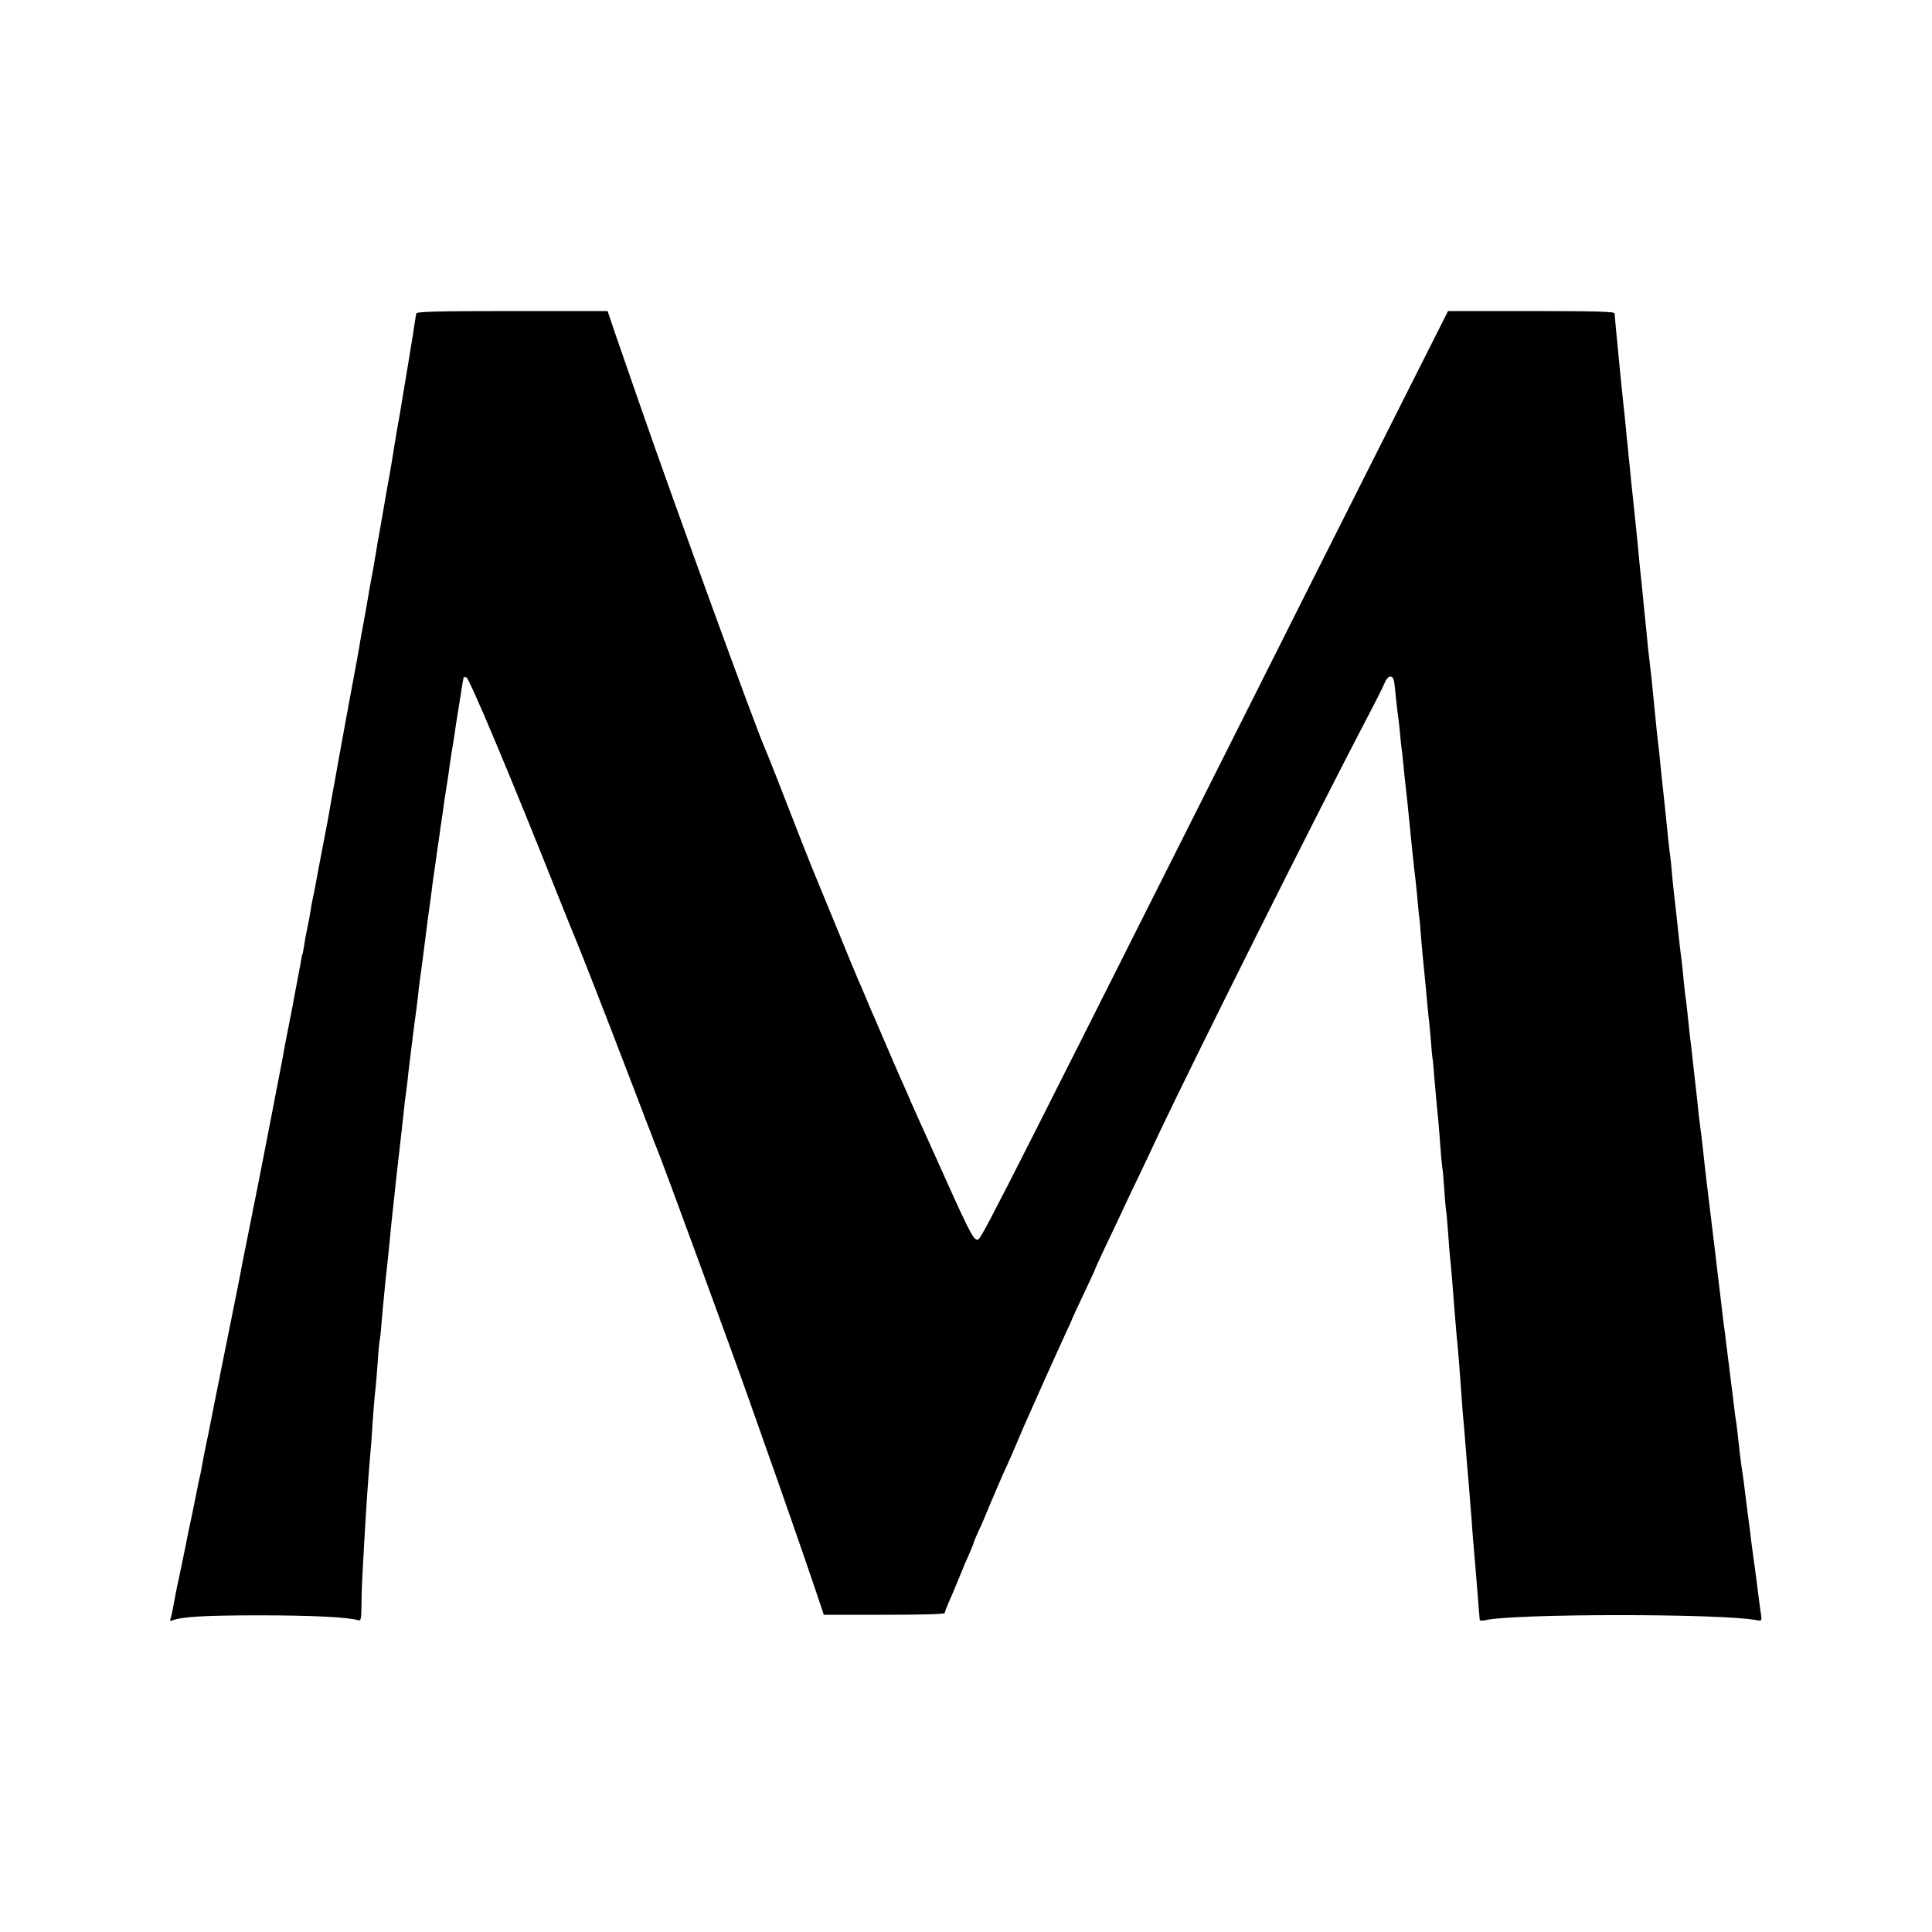
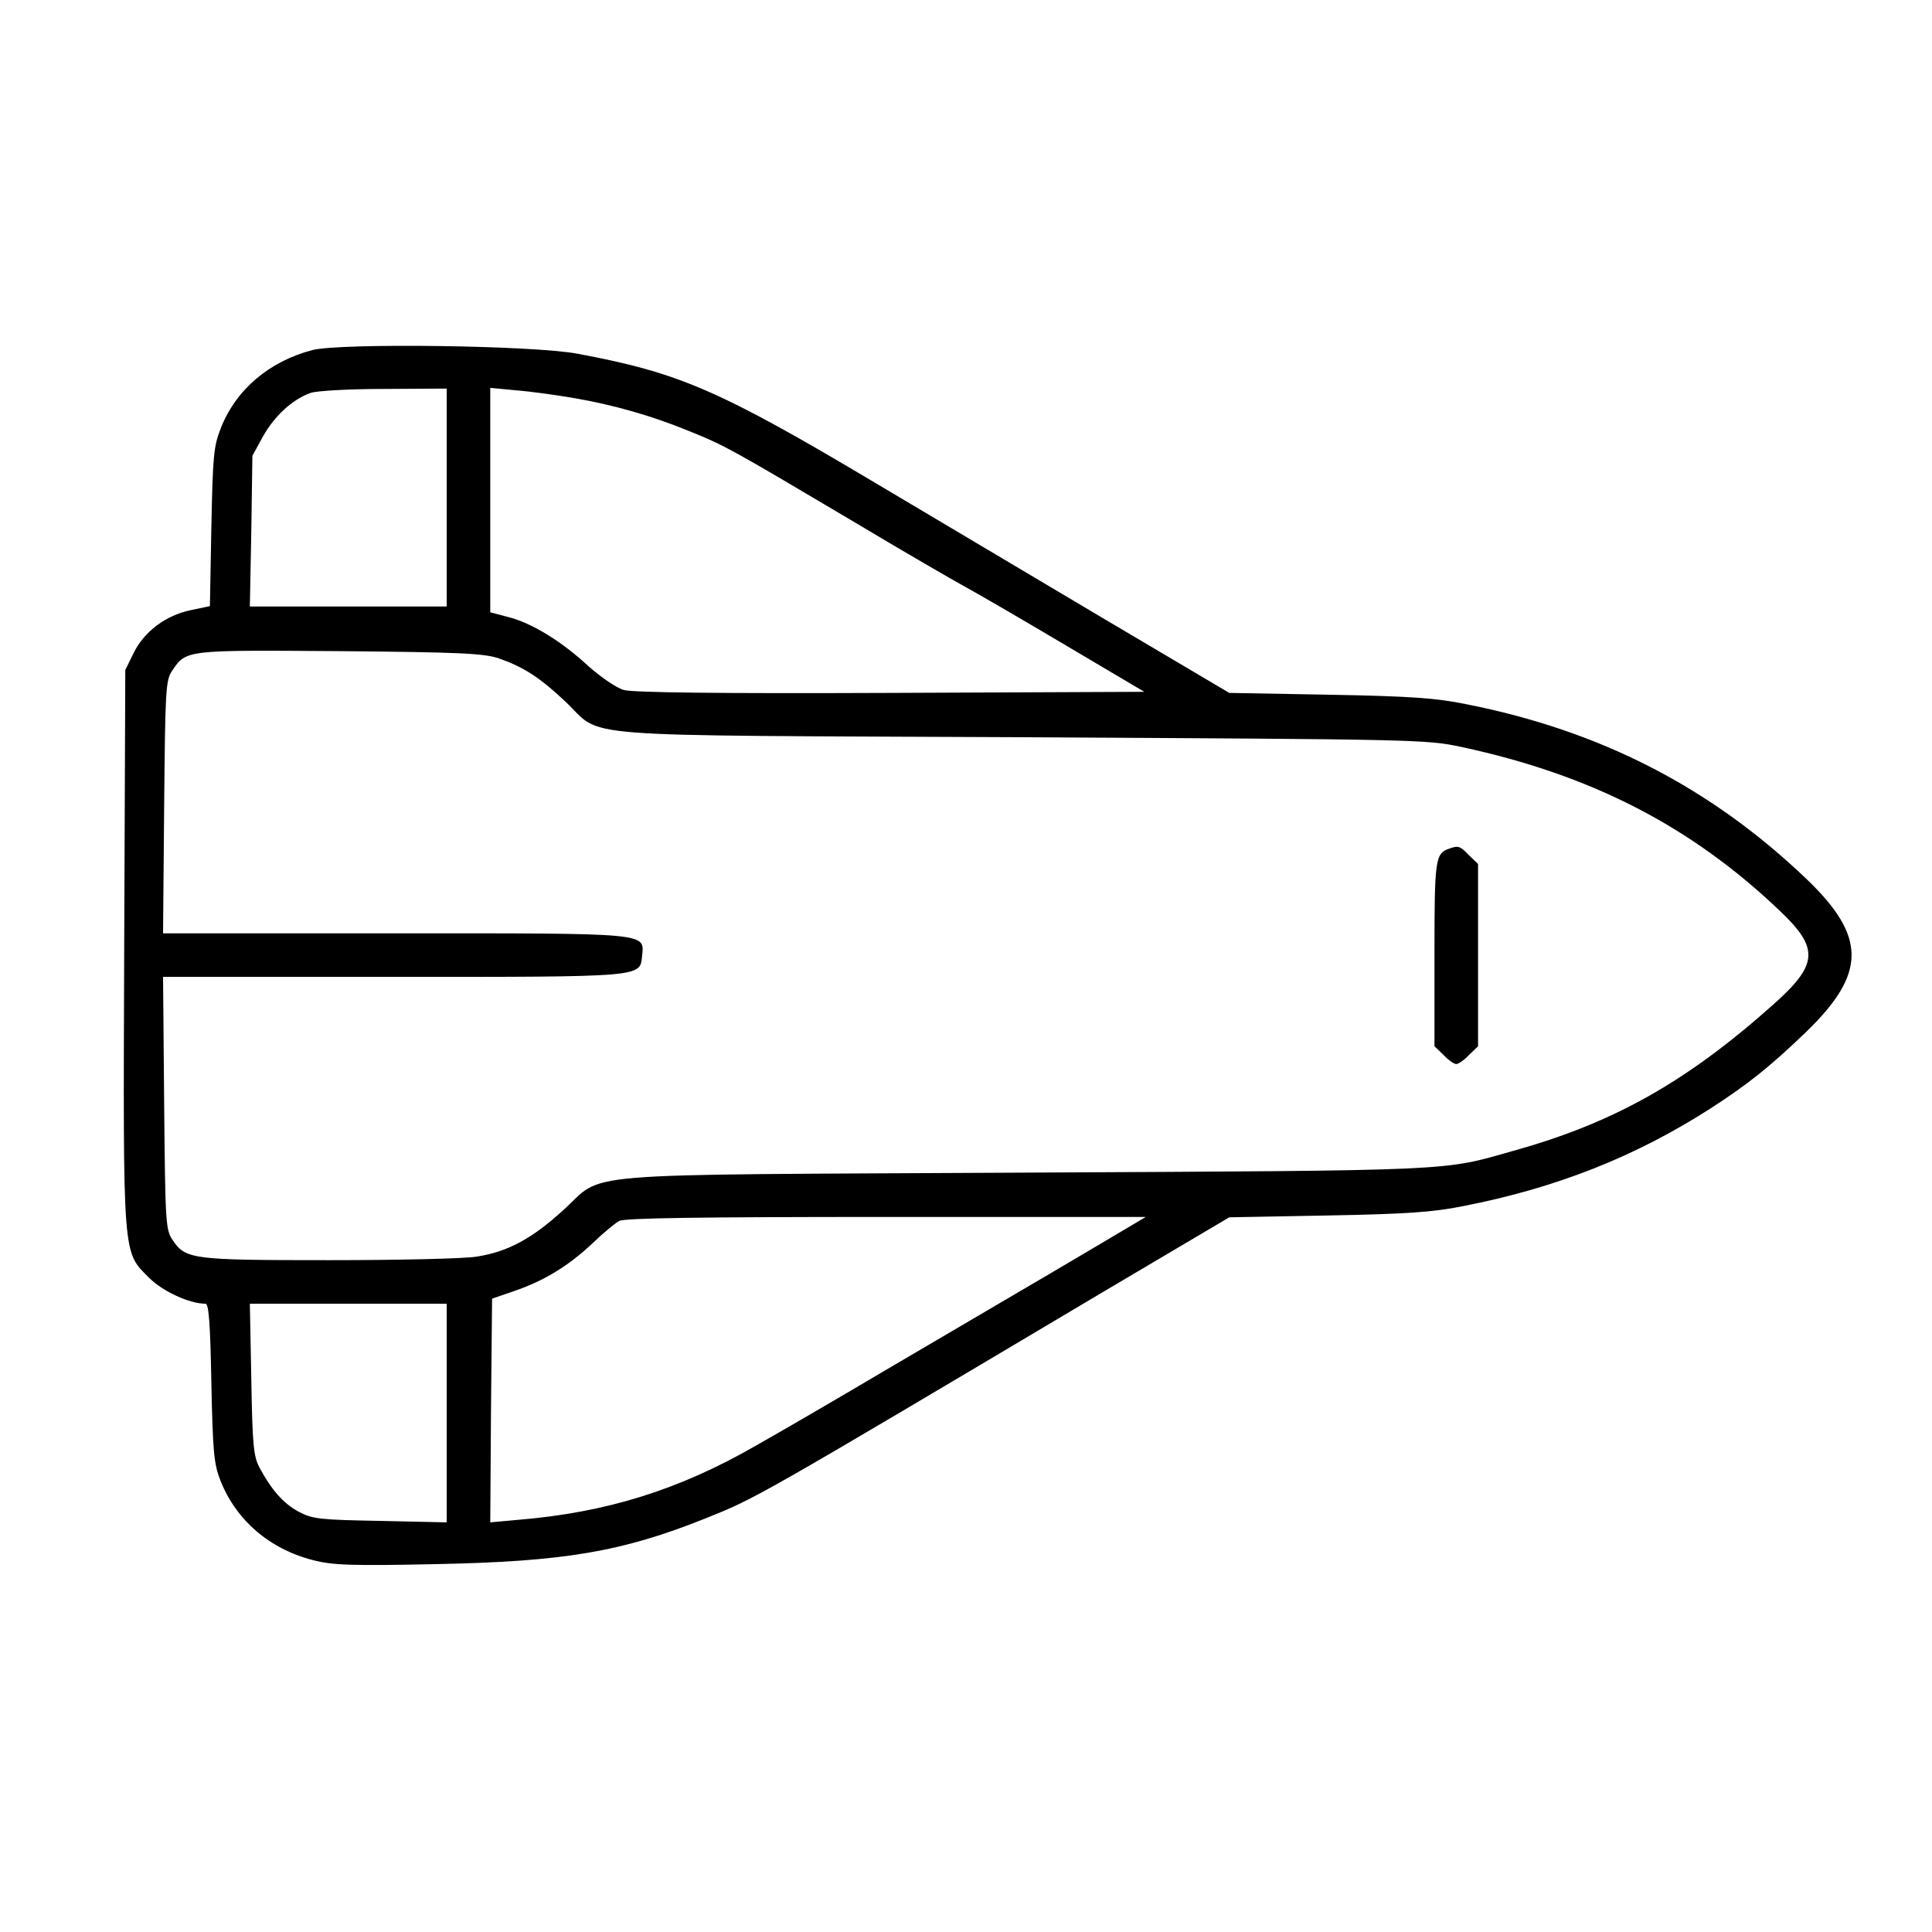
- <svg xmlns="http://www.w3.org/2000/svg" width="1333.333" height="1333.333" preserveAspectRatio="xMidYMid meet" version="1.0" viewBox="0 0 1000 1000">
-   <g fill="#000" stroke="none">
-     <path d="M2155 8378 c-2 -7 -6 -31 -9 -53 -7 -45 -9 -63 -37 -230 -11 -66 -22 -133 -25 -150 -6 -40 -16 -95 -20 -120 -3 -11 -11 -63 -20 -115 -14 -90 -18 -111 -28 -170 -3 -14 -17 -92 -31 -175 -14 -82 -28 -161 -31 -175 -2 -14 -8 -52 -14 -85 -5 -33 -12 -71 -15 -85 -6 -28 -7 -36 -29 -165 -9 -49 -18 -101 -21 -115 -3 -14 -7 -38 -10 -55 -2 -16 -11 -66 -19 -110 -26 -141 -35 -189 -41 -220 -2 -16 -7 -41 -10 -54 -2 -13 -20 -112 -40 -220 -19 -108 -37 -205 -39 -216 -9 -52 -18 -102 -22 -125 -3 -14 -16 -81 -29 -150 -13 -69 -27 -141 -30 -160 -3 -19 -10 -53 -15 -75 -5 -22 -11 -57 -14 -77 -3 -21 -10 -57 -15 -80 -5 -24 -13 -63 -16 -88 -4 -24 -8 -47 -10 -50 -2 -3 -6 -23 -9 -45 -4 -22 -25 -134 -47 -250 -23 -115 -43 -219 -44 -230 -3 -19 -141 -729 -150 -770 -3 -11 -7 -31 -9 -45 -3 -14 -14 -72 -26 -130 -12 -58 -24 -118 -27 -135 -2 -16 -40 -207 -84 -423 -43 -215 -81 -402 -83 -415 -2 -12 -11 -56 -20 -97 -8 -41 -18 -91 -21 -110 -3 -19 -8 -42 -10 -50 -2 -8 -6 -26 -9 -40 -2 -14 -16 -81 -30 -150 -15 -69 -29 -136 -31 -150 -4 -21 -34 -166 -51 -245 -2 -11 -9 -46 -15 -78 -5 -32 -13 -65 -16 -74 -5 -12 -2 -15 10 -10 49 19 170 26 447 26 272 0 459 -9 513 -25 15 -5 17 4 18 78 1 84 2 107 13 303 13 226 19 315 31 460 4 39 8 95 10 125 5 87 15 212 20 245 2 17 6 73 10 125 3 52 8 102 10 110 2 8 7 51 10 95 4 44 8 94 10 110 6 67 16 162 20 195 2 19 7 67 11 105 4 39 8 81 9 95 5 45 25 234 30 278 3 23 7 62 10 87 3 25 7 64 10 88 8 72 16 140 20 182 3 22 7 56 10 75 2 19 7 55 9 80 6 53 34 280 42 331 2 20 7 59 10 85 2 27 7 60 9 74 2 14 14 99 25 190 11 91 23 176 25 190 2 14 7 48 10 75 3 28 8 61 10 75 2 14 7 45 10 70 3 25 8 56 10 70 2 14 7 45 10 70 3 25 8 56 10 70 2 14 7 45 10 70 3 25 10 70 15 100 5 30 12 75 15 100 3 25 10 70 15 100 5 30 12 73 15 95 3 23 7 50 9 60 2 11 9 56 16 100 7 44 14 87 15 95 2 8 4 18 4 22 1 4 7 5 15 2 16 -6 235 -527 480 -1144 43 -107 82 -204 87 -215 15 -34 174 -441 244 -625 37 -96 78 -203 91 -237 13 -35 35 -93 50 -130 14 -38 29 -77 34 -88 23 -52 400 -1081 477 -1300 19 -55 60 -170 90 -255 69 -193 190 -541 251 -721 l46 -137 313 0 c187 0 313 3 313 9 0 5 9 28 19 52 11 23 36 83 56 132 20 50 45 109 56 132 10 24 19 45 19 49 0 3 11 29 24 57 14 29 41 92 61 142 21 49 48 112 60 140 45 98 63 141 89 202 14 35 37 86 50 115 13 29 52 116 86 193 35 77 80 178 101 223 22 46 39 85 39 87 0 1 27 60 60 129 33 70 60 128 60 131 0 2 22 50 49 107 27 56 67 141 89 188 22 47 64 137 95 200 30 63 75 158 99 210 211 443 824 1668 1077 2150 39 74 78 152 87 173 10 24 22 37 32 35 16 -3 18 -10 27 -108 4 -36 8 -76 11 -90 2 -14 6 -54 10 -90 3 -36 7 -75 9 -88 2 -13 7 -53 10 -90 3 -37 8 -80 10 -97 2 -16 6 -57 10 -90 3 -33 8 -78 10 -100 2 -22 9 -89 15 -150 6 -60 13 -121 15 -135 2 -14 6 -56 10 -95 3 -38 8 -86 10 -105 3 -19 7 -62 9 -95 3 -33 7 -85 10 -115 8 -75 13 -133 21 -215 3 -38 8 -86 10 -105 3 -19 7 -70 11 -113 3 -43 7 -87 9 -97 2 -10 6 -54 9 -97 6 -70 13 -149 22 -238 1 -16 6 -68 9 -115 3 -47 8 -97 10 -111 3 -14 7 -63 10 -109 3 -46 7 -95 9 -109 3 -14 7 -66 11 -116 3 -49 8 -108 10 -130 3 -22 7 -69 10 -105 12 -156 15 -189 20 -250 3 -36 7 -85 10 -110 4 -41 8 -94 21 -270 2 -36 6 -87 9 -115 3 -27 7 -81 10 -120 7 -92 13 -154 20 -240 3 -38 7 -95 10 -125 4 -65 14 -187 20 -250 2 -25 7 -85 11 -135 7 -89 11 -142 13 -159 1 -4 11 -6 24 -3 142 36 1234 36 1409 1 25 -5 27 -3 24 23 -3 15 -14 100 -25 188 -12 88 -24 178 -27 200 -2 22 -7 56 -9 75 -3 19 -7 53 -10 75 -5 41 -11 88 -20 160 -3 22 -8 56 -11 75 -7 49 -12 96 -19 160 -3 30 -8 66 -10 80 -3 14 -7 48 -10 75 -3 28 -8 64 -10 80 -2 17 -7 53 -10 80 -3 28 -8 64 -10 80 -2 17 -7 53 -10 80 -3 28 -8 64 -10 80 -3 17 -7 53 -10 80 -3 28 -10 84 -15 125 -5 41 -12 98 -15 125 -3 28 -7 66 -10 85 -2 19 -11 94 -20 165 -9 72 -18 146 -20 165 -2 19 -7 58 -10 85 -14 133 -27 235 -30 255 -1 8 -6 47 -9 85 -4 39 -10 90 -13 115 -3 25 -6 56 -8 70 -2 25 -13 117 -20 175 -2 17 -6 59 -10 95 -4 36 -8 76 -11 90 -2 14 -6 54 -10 90 -3 36 -7 76 -9 90 -4 29 -15 120 -20 170 -3 34 -13 121 -21 190 -2 19 -7 64 -10 100 -3 36 -7 76 -9 90 -5 30 -11 92 -25 230 -6 58 -13 121 -15 140 -2 19 -7 62 -10 95 -3 33 -7 74 -9 90 -5 35 -15 130 -21 195 -16 167 -17 174 -29 275 -3 22 -8 69 -11 105 -4 36 -8 81 -10 100 -2 19 -7 64 -10 100 -3 36 -8 81 -10 100 -2 19 -7 62 -10 95 -6 67 -10 111 -29 290 -13 118 -17 164 -21 205 -3 25 -7 65 -9 90 -3 25 -8 74 -11 110 -4 36 -8 83 -11 105 -12 110 -46 462 -47 483 0 9 -93 12 -431 12 l-431 0 -321 -637 c-177 -351 -559 -1110 -849 -1688 -1282 -2550 -1248 -2482 -1268 -2481 -21 1 -46 52 -229 461 -27 61 -59 130 -70 155 -11 25 -28 63 -38 85 -9 22 -26 60 -37 85 -11 25 -49 110 -83 190 -34 80 -68 159 -75 175 -8 17 -28 64 -45 105 -17 41 -38 89 -45 105 -7 17 -55 131 -105 255 -51 124 -98 239 -105 255 -16 36 -125 313 -201 510 -30 77 -59 149 -64 160 -41 88 -468 1261 -648 1780 -50 143 -108 311 -129 372 l-38 113 -493 0 c-385 0 -494 -3 -497 -12z" transform="translate(0,1000) scale(0.1,-0.1)" />
+ <svg xmlns="http://www.w3.org/2000/svg" version="1.0" width="532pt" height="532pt" viewBox="0 0 532 532" preserveAspectRatio="xMidYMid meet">
+   <g transform="translate(0,532) scale(0.1,-0.1)" fill="#000000" stroke="none">
+     <path d="M860 4356 c-118 -31 -210 -108 -252 -215 -20 -51 -22 -77 -26 -273 l-4 -217 -52 -11 c-69 -14 -129 -59 -158 -118 l-23 -47 -3 -764 c-3 -863 -5 -836 69 -910 37 -37 111 -71 155 -71 9 0 13 -55 16 -217 4 -192 7 -224 25 -270 43 -109 136 -189 255 -219 53 -14 105 -16 338 -11 355 7 513 34 743 126 139 56 128 49 1092 622 l350 207 270 5 c217 4 291 9 375 26 256 50 473 136 679 268 105 68 163 114 265 212 166 161 166 262 0 421 -264 252 -567 408 -937 481 -82 17 -156 22 -377 26 l-275 5 -355 210 c-195 116 -475 282 -621 369 -430 256 -540 303 -819 355 -121 23 -652 30 -730 10z m370 -406 l0 -300 -271 0 -271 0 4 208 3 207 29 53 c32 57 81 102 131 120 17 6 108 11 203 11 l172 1 0 -300z m350 274 c110 -19 215 -49 315 -90 100 -40 119 -51 448 -246 147 -88 289 -170 315 -184 26 -14 147 -84 270 -157 l223 -132 -698 -3 c-478 -2 -710 1 -735 8 -21 6 -63 35 -97 65 -73 68 -157 120 -222 136 l-49 13 0 309 0 309 73 -7 c39 -3 110 -13 157 -21z m-206 -717 c68 -24 112 -52 183 -119 108 -102 -15 -92 1253 -98 1092 -6 1117 -6 1215 -27 358 -77 633 -219 877 -452 108 -103 105 -147 -20 -258 -238 -212 -438 -325 -715 -402 -197 -56 -146 -54 -1352 -60 -1278 -7 -1143 4 -1267 -106 -85 -77 -151 -112 -234 -125 -32 -6 -216 -10 -407 -10 -379 0 -396 2 -432 56 -19 27 -20 51 -23 377 l-3 347 633 0 c692 0 680 -1 686 57 6 65 29 63 -681 63 l-638 0 3 348 c3 321 4 349 22 375 39 58 36 57 461 54 332 -3 397 -6 439 -20z m1744 -1560 c-20 -12 -123 -73 -230 -136 -106 -62 -308 -181 -448 -263 -140 -83 -302 -177 -359 -209 -212 -122 -412 -184 -654 -204 l-77 -7 2 308 3 308 61 21 c82 28 149 69 214 130 30 29 64 57 75 63 14 8 227 11 735 11 l715 0 -37 -22z m-1888 -518 l0 -301 -182 4 c-167 3 -187 5 -225 25 -43 23 -76 61 -109 123 -16 30 -19 64 -22 243 l-4 207 271 0 271 0 0 -301z" />
+     <path d="M3990 2983 c-38 -13 -40 -31 -40 -290 l0 -254 25 -24 c13 -14 29 -25 35 -25 6 0 22 11 35 25 l25 24 0 251 0 251 -25 24 c-25 26 -29 27 -55 18z" />
  </g>
</svg>
